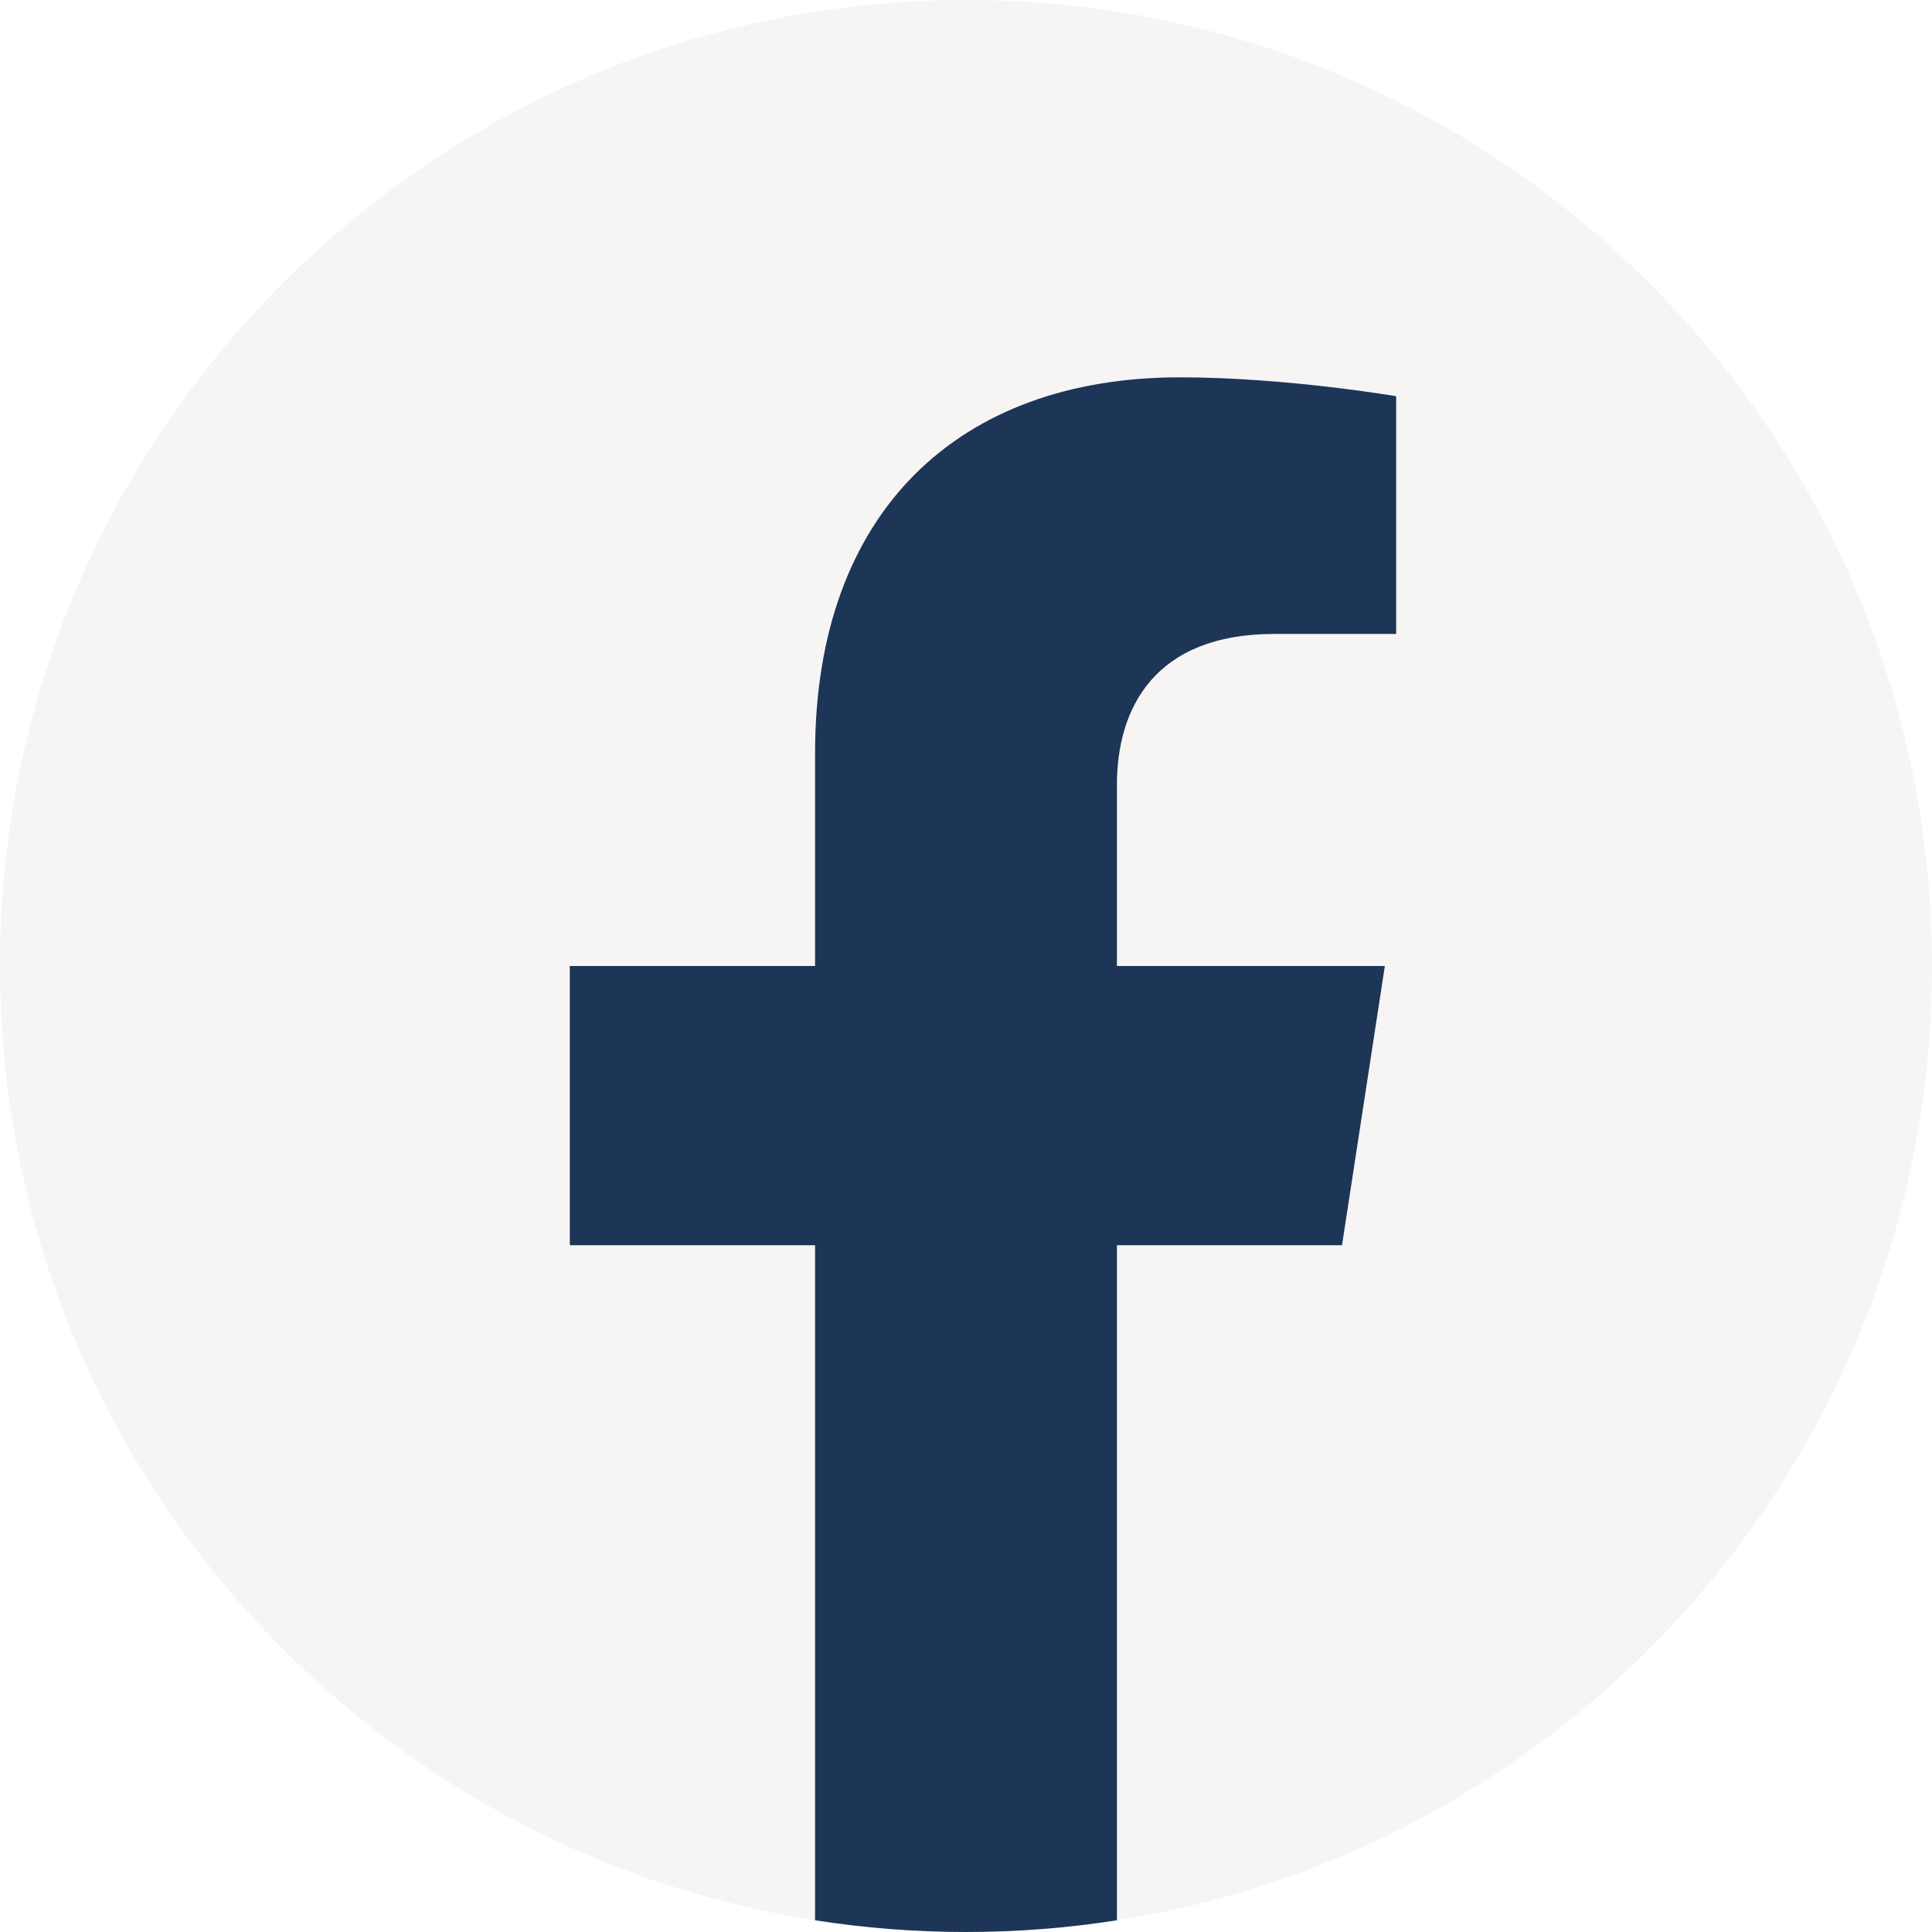
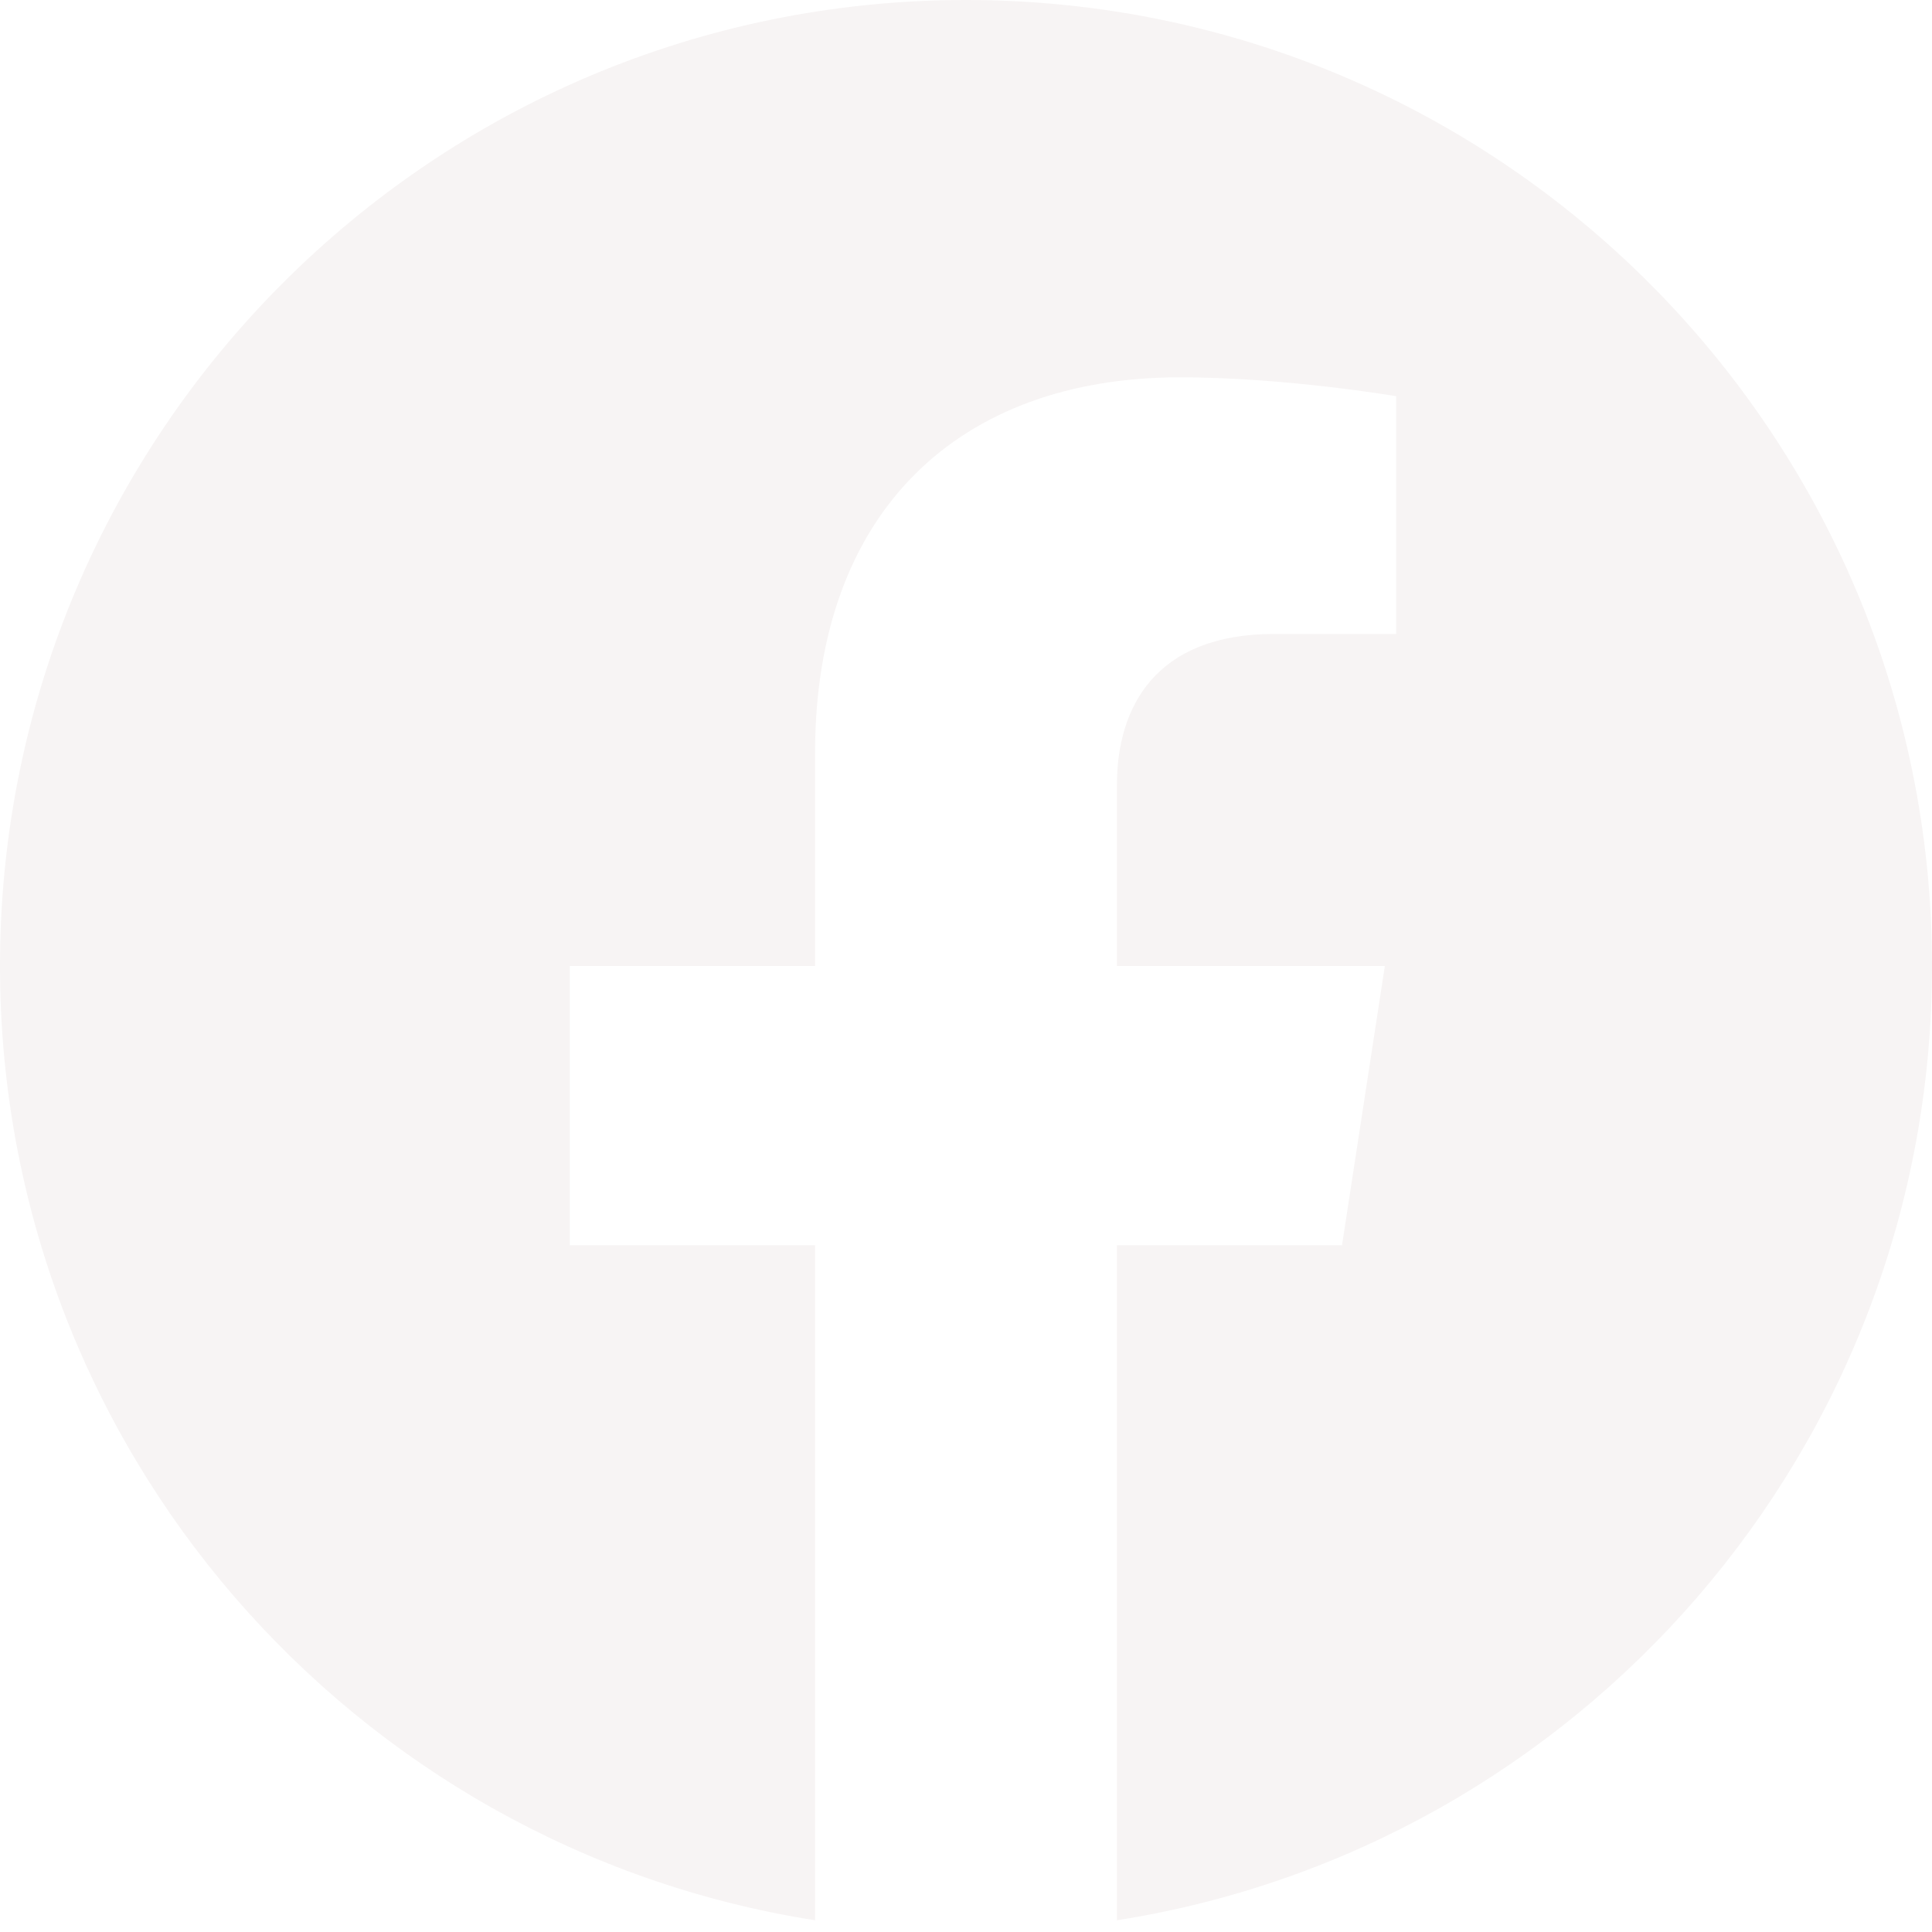
<svg xmlns="http://www.w3.org/2000/svg" width="40" height="40" viewBox="0 0 40 40" fill="none">
  <path d="M40 20C40 8.954 31.046 -0 20 -0C8.954 -0 0 8.954 0 20C0 29.982 7.314 38.256 16.875 39.757V25.781H11.797V20H16.875V15.594C16.875 10.581 19.861 7.812 24.429 7.812C26.617 7.812 28.906 8.203 28.906 8.203V13.125H26.384C23.9 13.125 23.125 14.666 23.125 16.248V20H28.672L27.785 25.781H23.125V39.757C32.686 38.256 40 29.982 40 20Z" fill="#F7F4F4" />
-   <path d="M27.785 25.781L28.672 20H23.125V16.248C23.125 14.667 23.9 13.125 26.384 13.125H28.906V8.203C28.906 8.203 26.617 7.812 24.429 7.812C19.861 7.812 16.875 10.581 16.875 15.594V20H11.797V25.781H16.875V39.757C17.893 39.917 18.937 40 20 40C21.063 40 22.107 39.917 23.125 39.757V25.781H27.785Z" fill="#1D3557" />
</svg>
